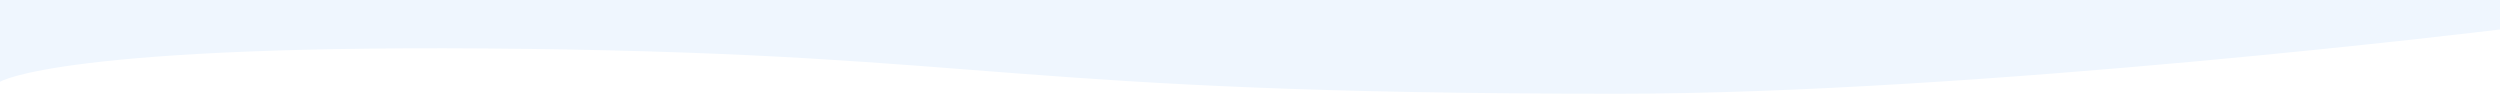
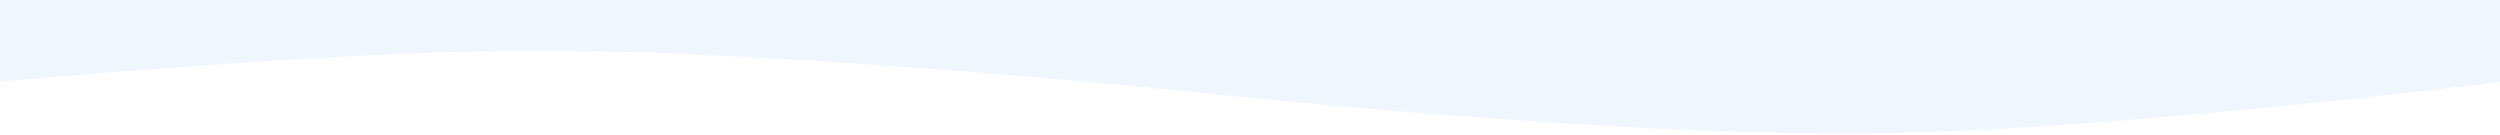
- <svg xmlns="http://www.w3.org/2000/svg" width="1920" height="72" viewBox="0 0 1920 72" fill="none">
-   <path d="M0 62.81C0 62.81 46.5 33.032 405 37.55C763.5 42.068 773.5 72 1242.5 72C1517.6 72 1920 22.637 1920 22.637V0H0V62.81Z" fill="#EFF6FE" />
+ <svg xmlns="http://www.w3.org/2000/svg" width="1920" height="103" viewBox="0 0 1920 103" fill="none">
+   <path d="M0 62.81C0 62.81 241.993 40.191 397.5 39C605.262 37.409 928.5 72 928.5 72C928.5 72 1239.3 105.173 1439 102.5C1627.46 99.977 1920 62.81 1920 62.81V-3.8147e-05H0V62.81Z" fill="#EFF6FE" />
</svg>
